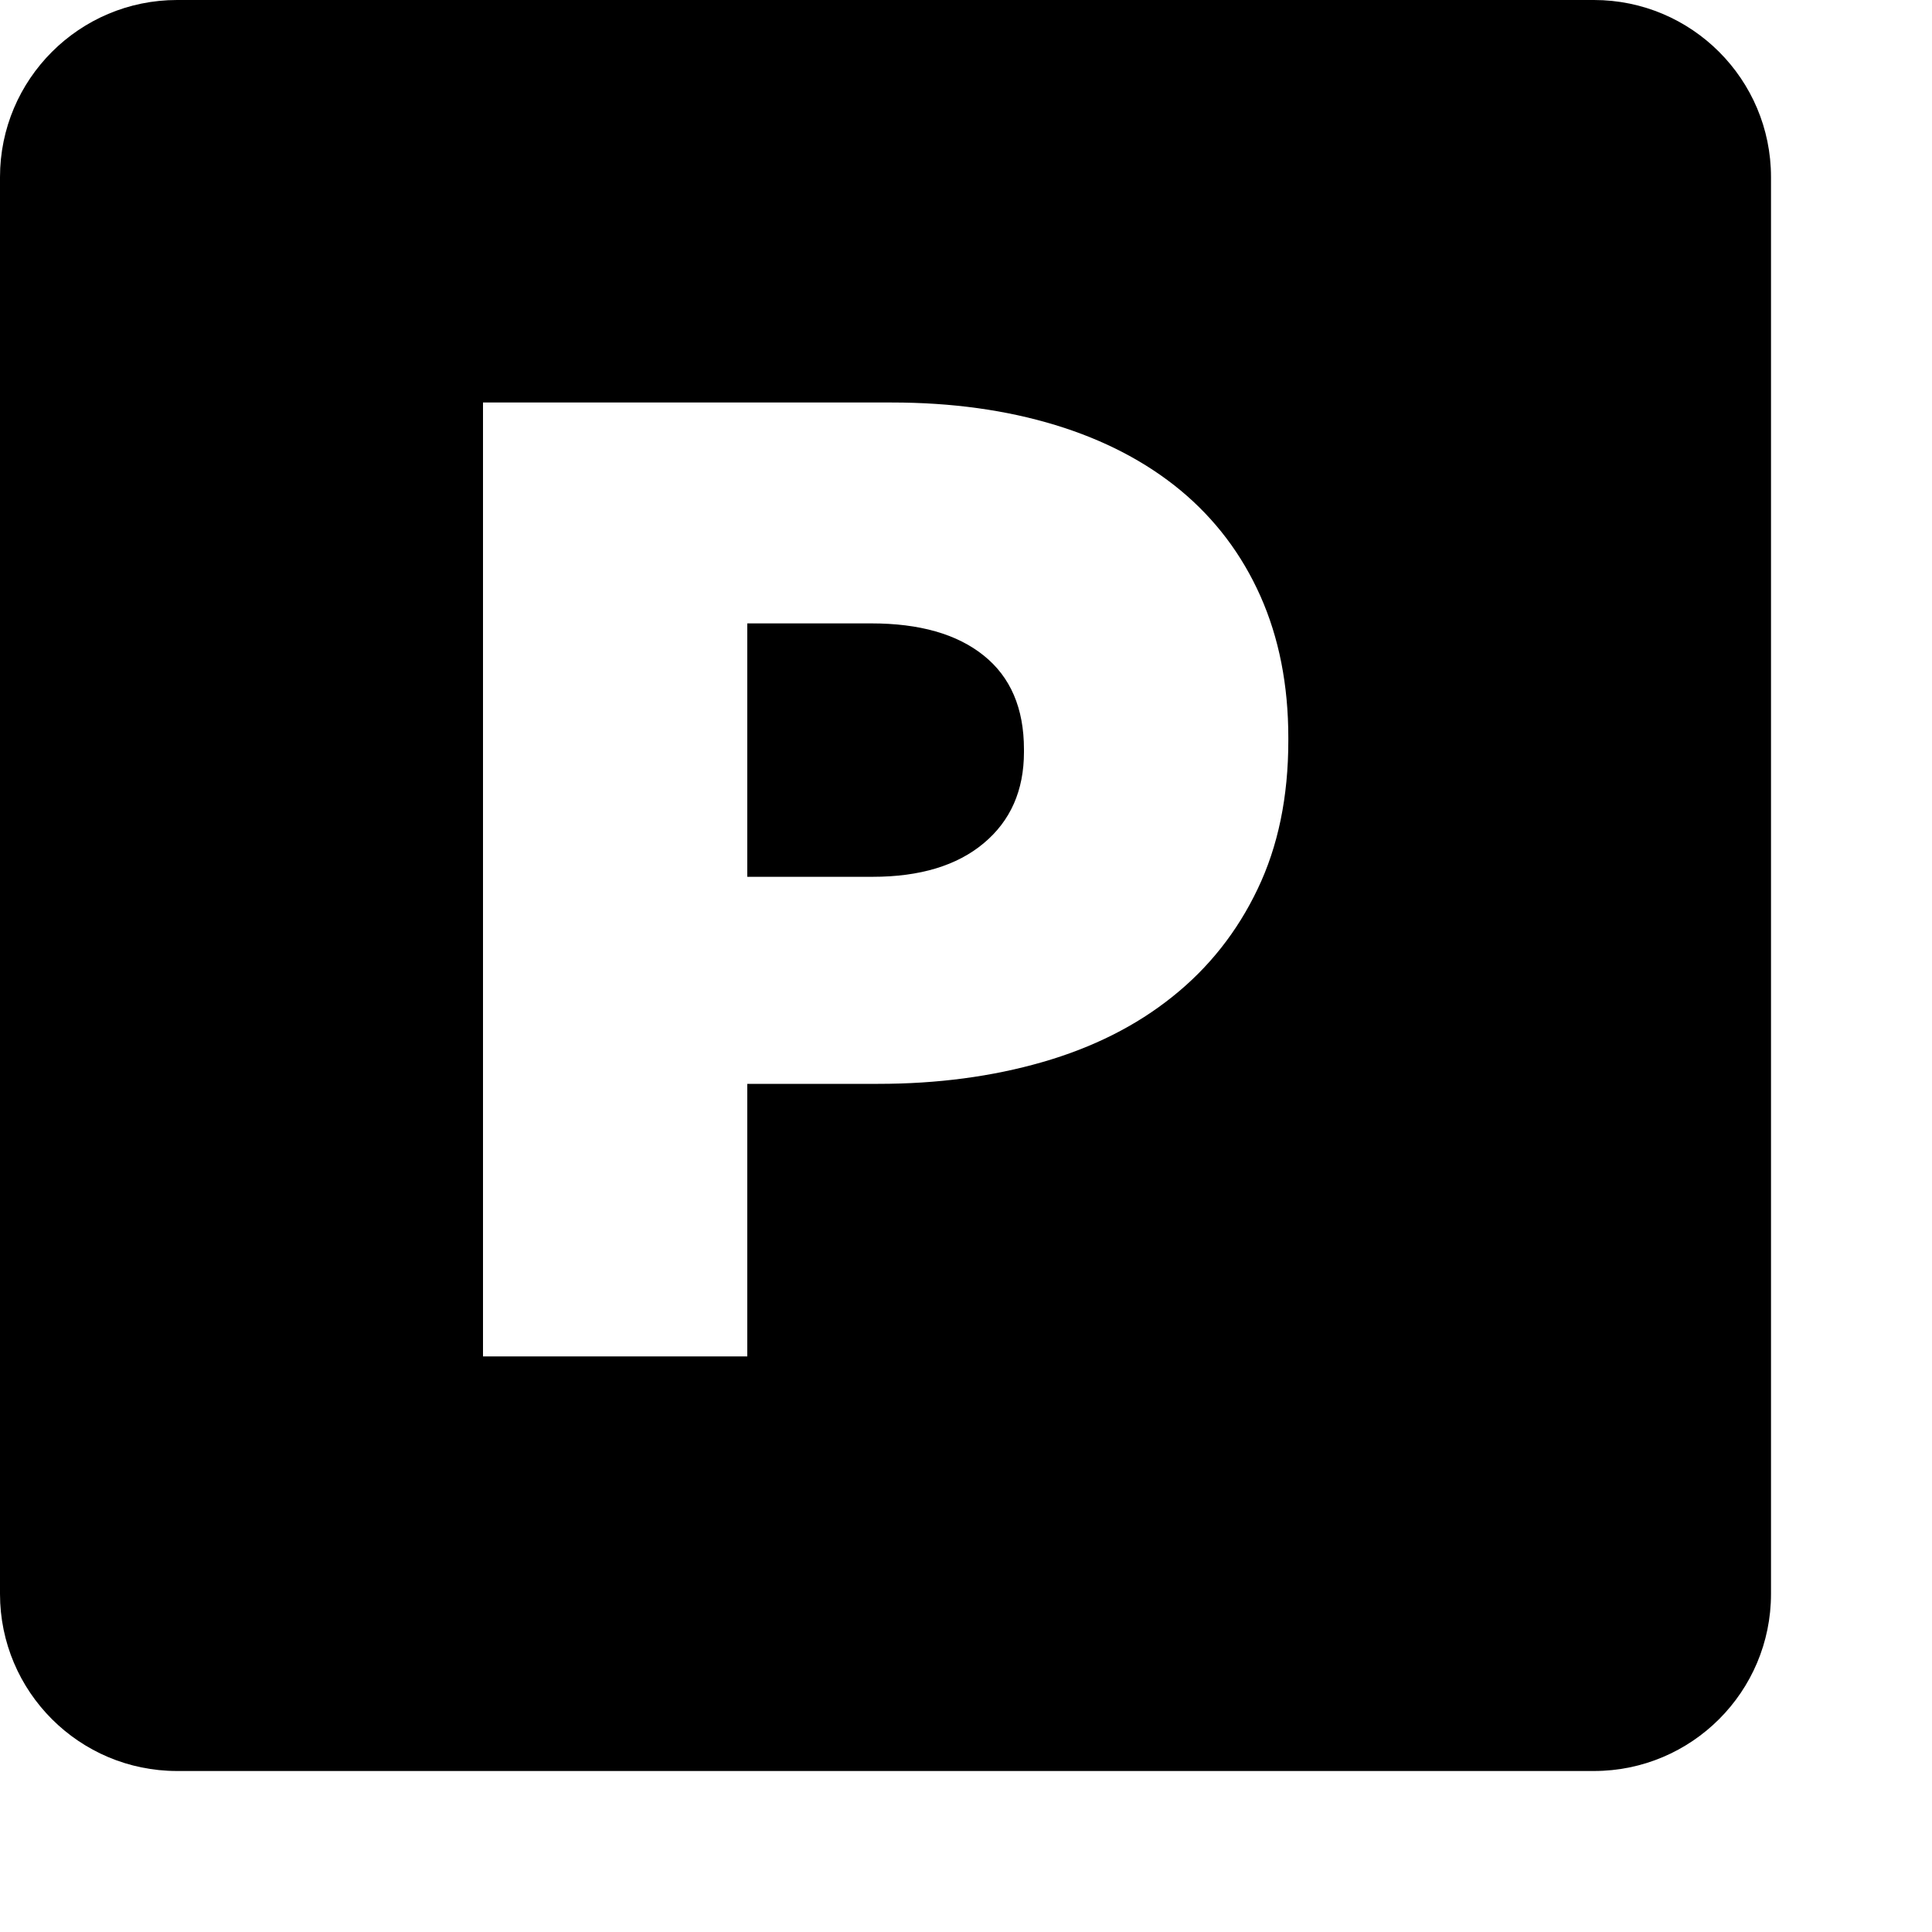
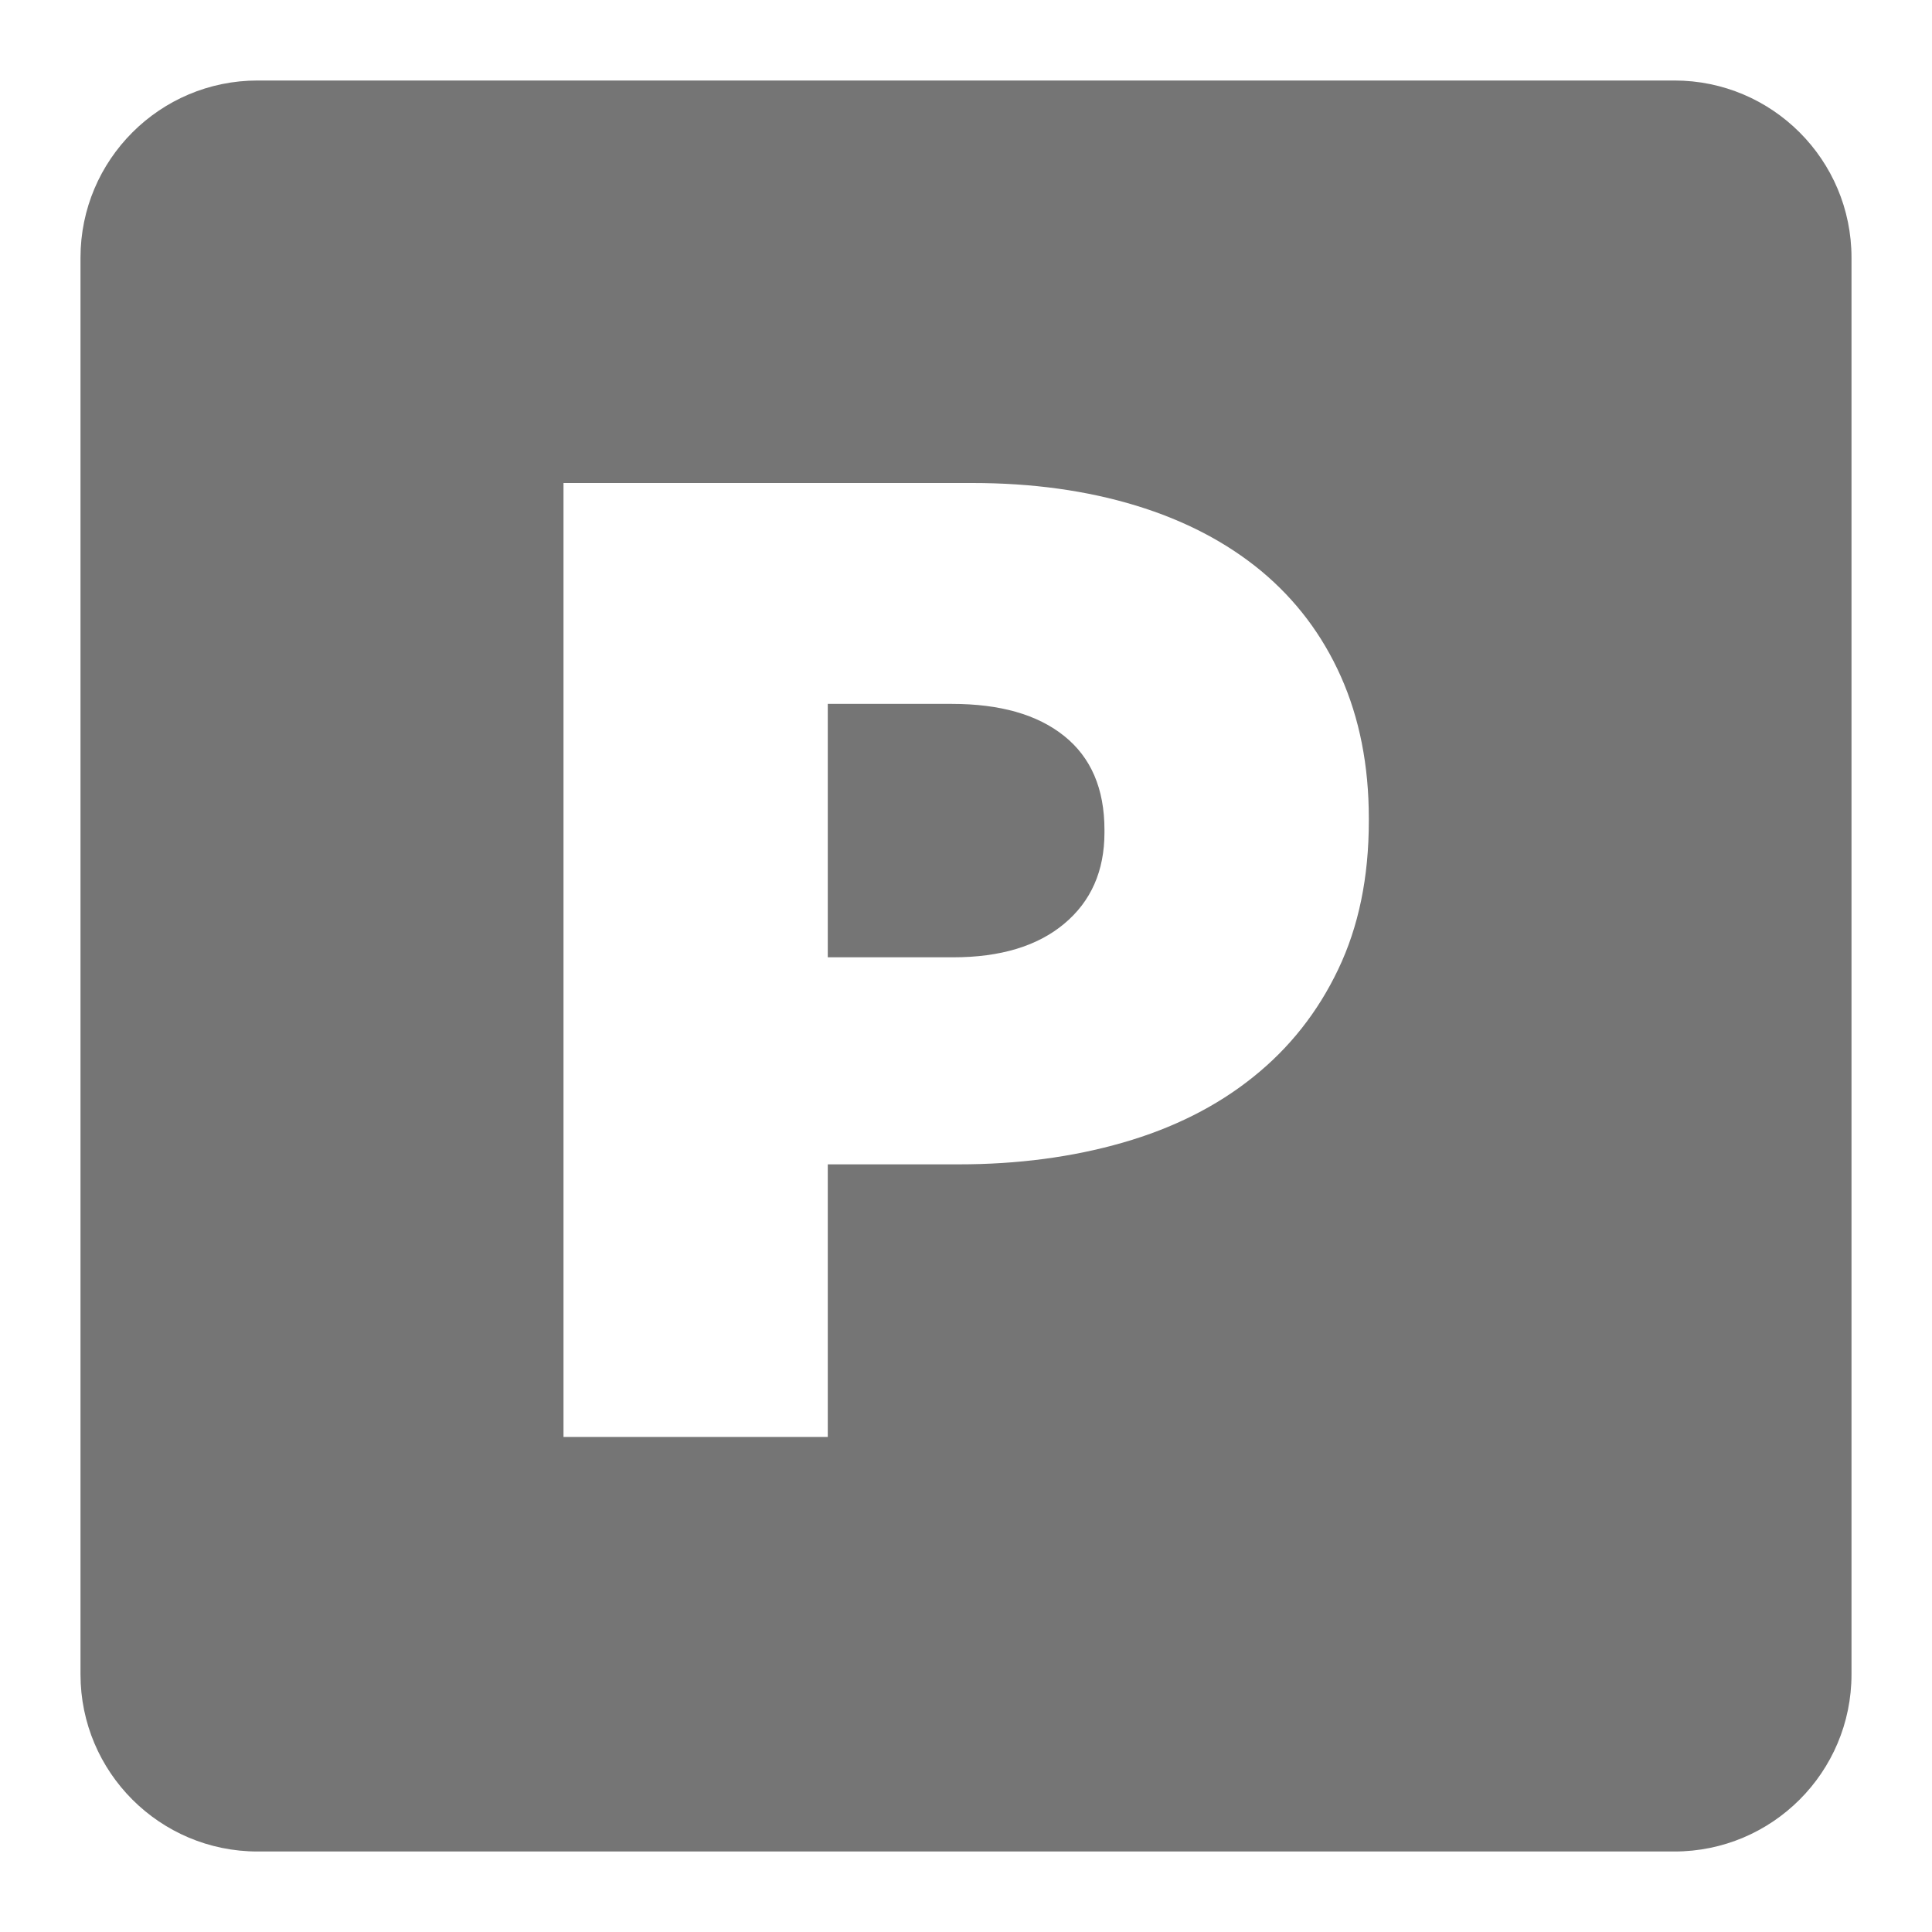
<svg xmlns="http://www.w3.org/2000/svg" width="24px" height="24px" viewBox="0 0 24 24" version="1.1">
-   <path d="M19.8,22 L2.2,22 C0.986,22 0,21.015 0,19.8 L0,2.2 C0,0.986 0.986,0 2.2,0 L19.8,0 C21.015,0 22,0.986 22,2.2 L22,19.8 C22,21.015 21.015,22 19.8,22 Z M10.841,10.892 L9.283,10.892 L9.283,7.744 L10.824,7.744 C11.422,7.744 11.888,7.876 12.22,8.143 C12.553,8.41 12.72,8.798 12.72,9.309 L12.72,9.342 C12.72,9.819 12.553,10.197 12.22,10.475 C11.888,10.753 11.427,10.892 10.841,10.892 Z M6,5 L6,16.85 L9.283,16.85 L9.283,13.464 L10.909,13.464 C11.643,13.464 12.323,13.374 12.948,13.194 C13.574,13.014 14.114,12.743 14.565,12.381 C15.016,12.021 15.37,11.574 15.623,11.043 C15.877,10.513 16.004,9.899 16.004,9.2 L16.004,9.164 C16.004,8.51 15.888,7.923 15.657,7.404 C15.426,6.886 15.095,6.449 14.667,6.093 C14.238,5.738 13.719,5.466 13.11,5.28 C12.5,5.094 11.823,5 11.078,5 L6,5 Z" />
+   <path d="M20.8,23 L3.2,23 C1.986,23 1,22.015 1,20.8 L1,3.2 C1,1.986 1.986,1 3.2,1 L20.8,1 C22.015,1 23,1.986 23,3.2 L23,20.8 C23,22.015 22.015,23 20.8,23 Z M11.841,11.892 L10.283,11.892 L10.283,8.744 L11.824,8.744 C12.422,8.744 12.888,8.876 13.22,9.143 C13.553,9.41 13.72,9.798 13.72,10.309 L13.72,10.342 C13.72,10.819 13.553,11.197 13.22,11.475 C12.888,11.753 12.427,11.892 11.841,11.892 Z M7,6 L7,17.85 L10.283,17.85 L10.283,14.464 L11.909,14.464 C12.643,14.464 13.323,14.374 13.948,14.194 C14.574,14.014 15.114,13.743 15.565,13.381 C16.016,13.021 16.37,12.574 16.623,12.043 C16.877,11.513 17.004,10.899 17.004,10.2 L17.004,10.164 C17.004,9.51 16.888,8.923 16.657,8.404 C16.426,7.886 16.095,7.449 15.667,7.093 C15.238,6.738 14.719,6.466 14.11,6.28 C13.5,6.094 12.823,6 12.078,6 L7,6 Z" fill="#757575" />
</svg>
